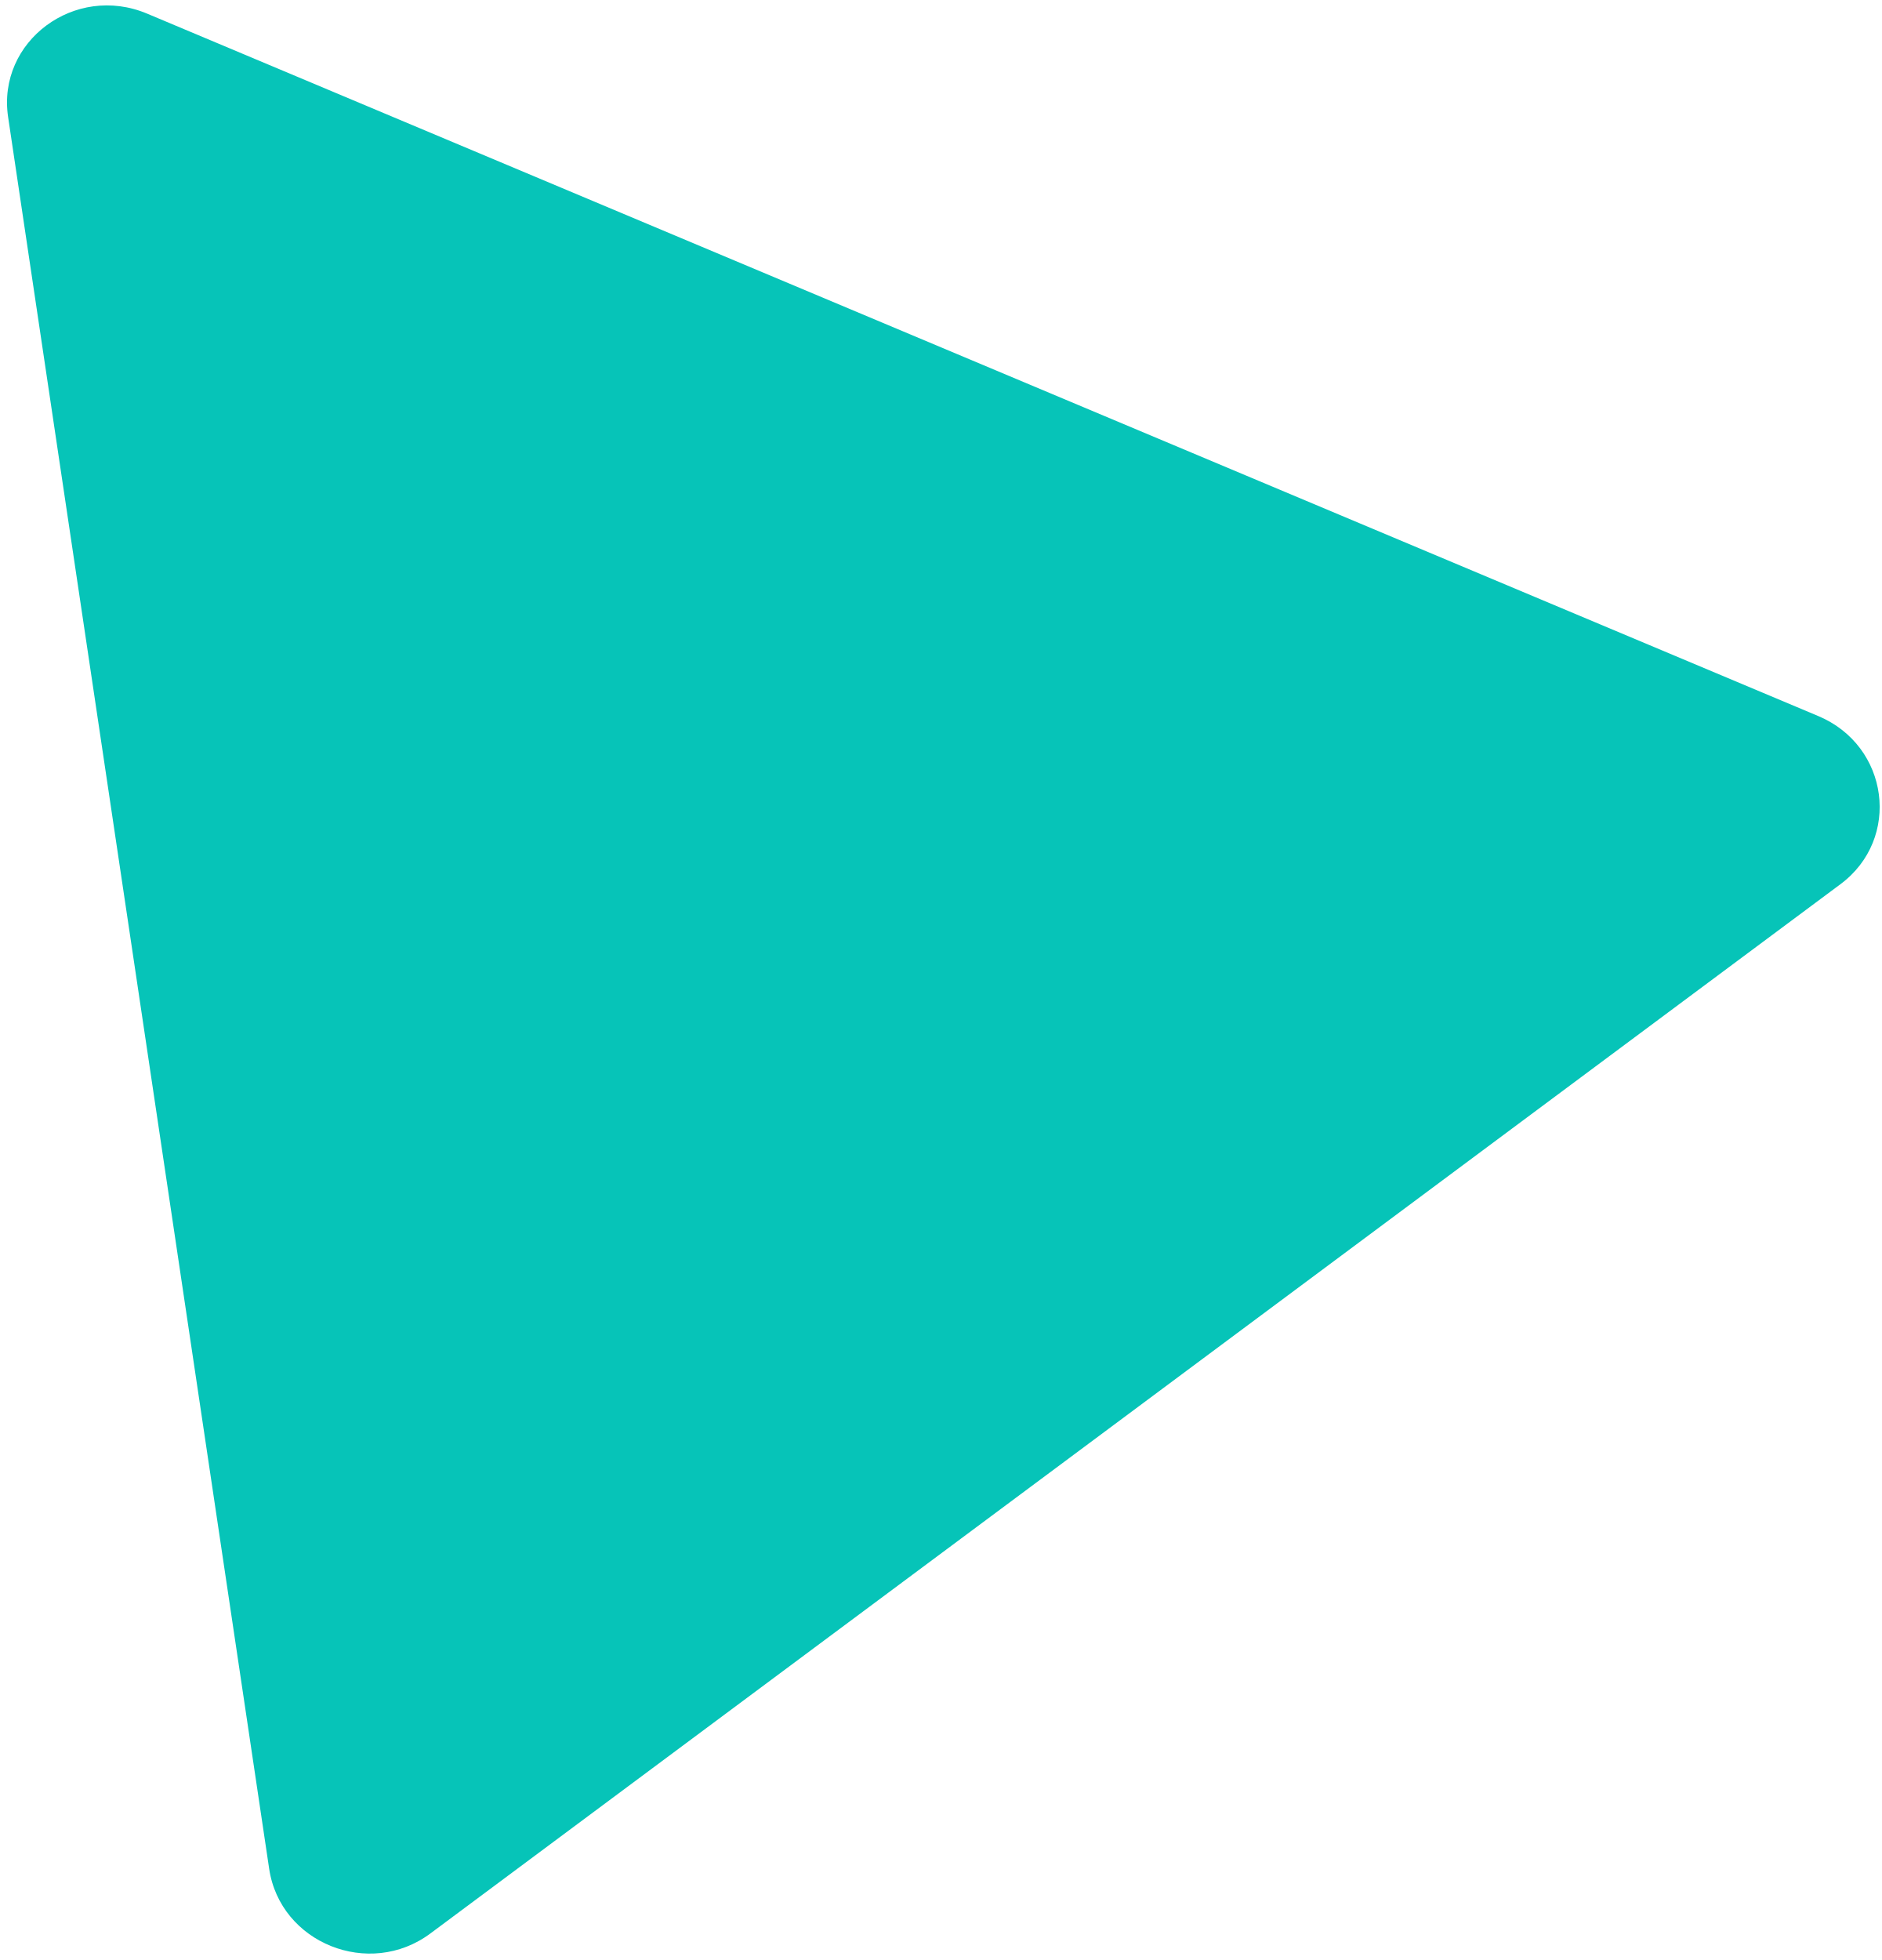
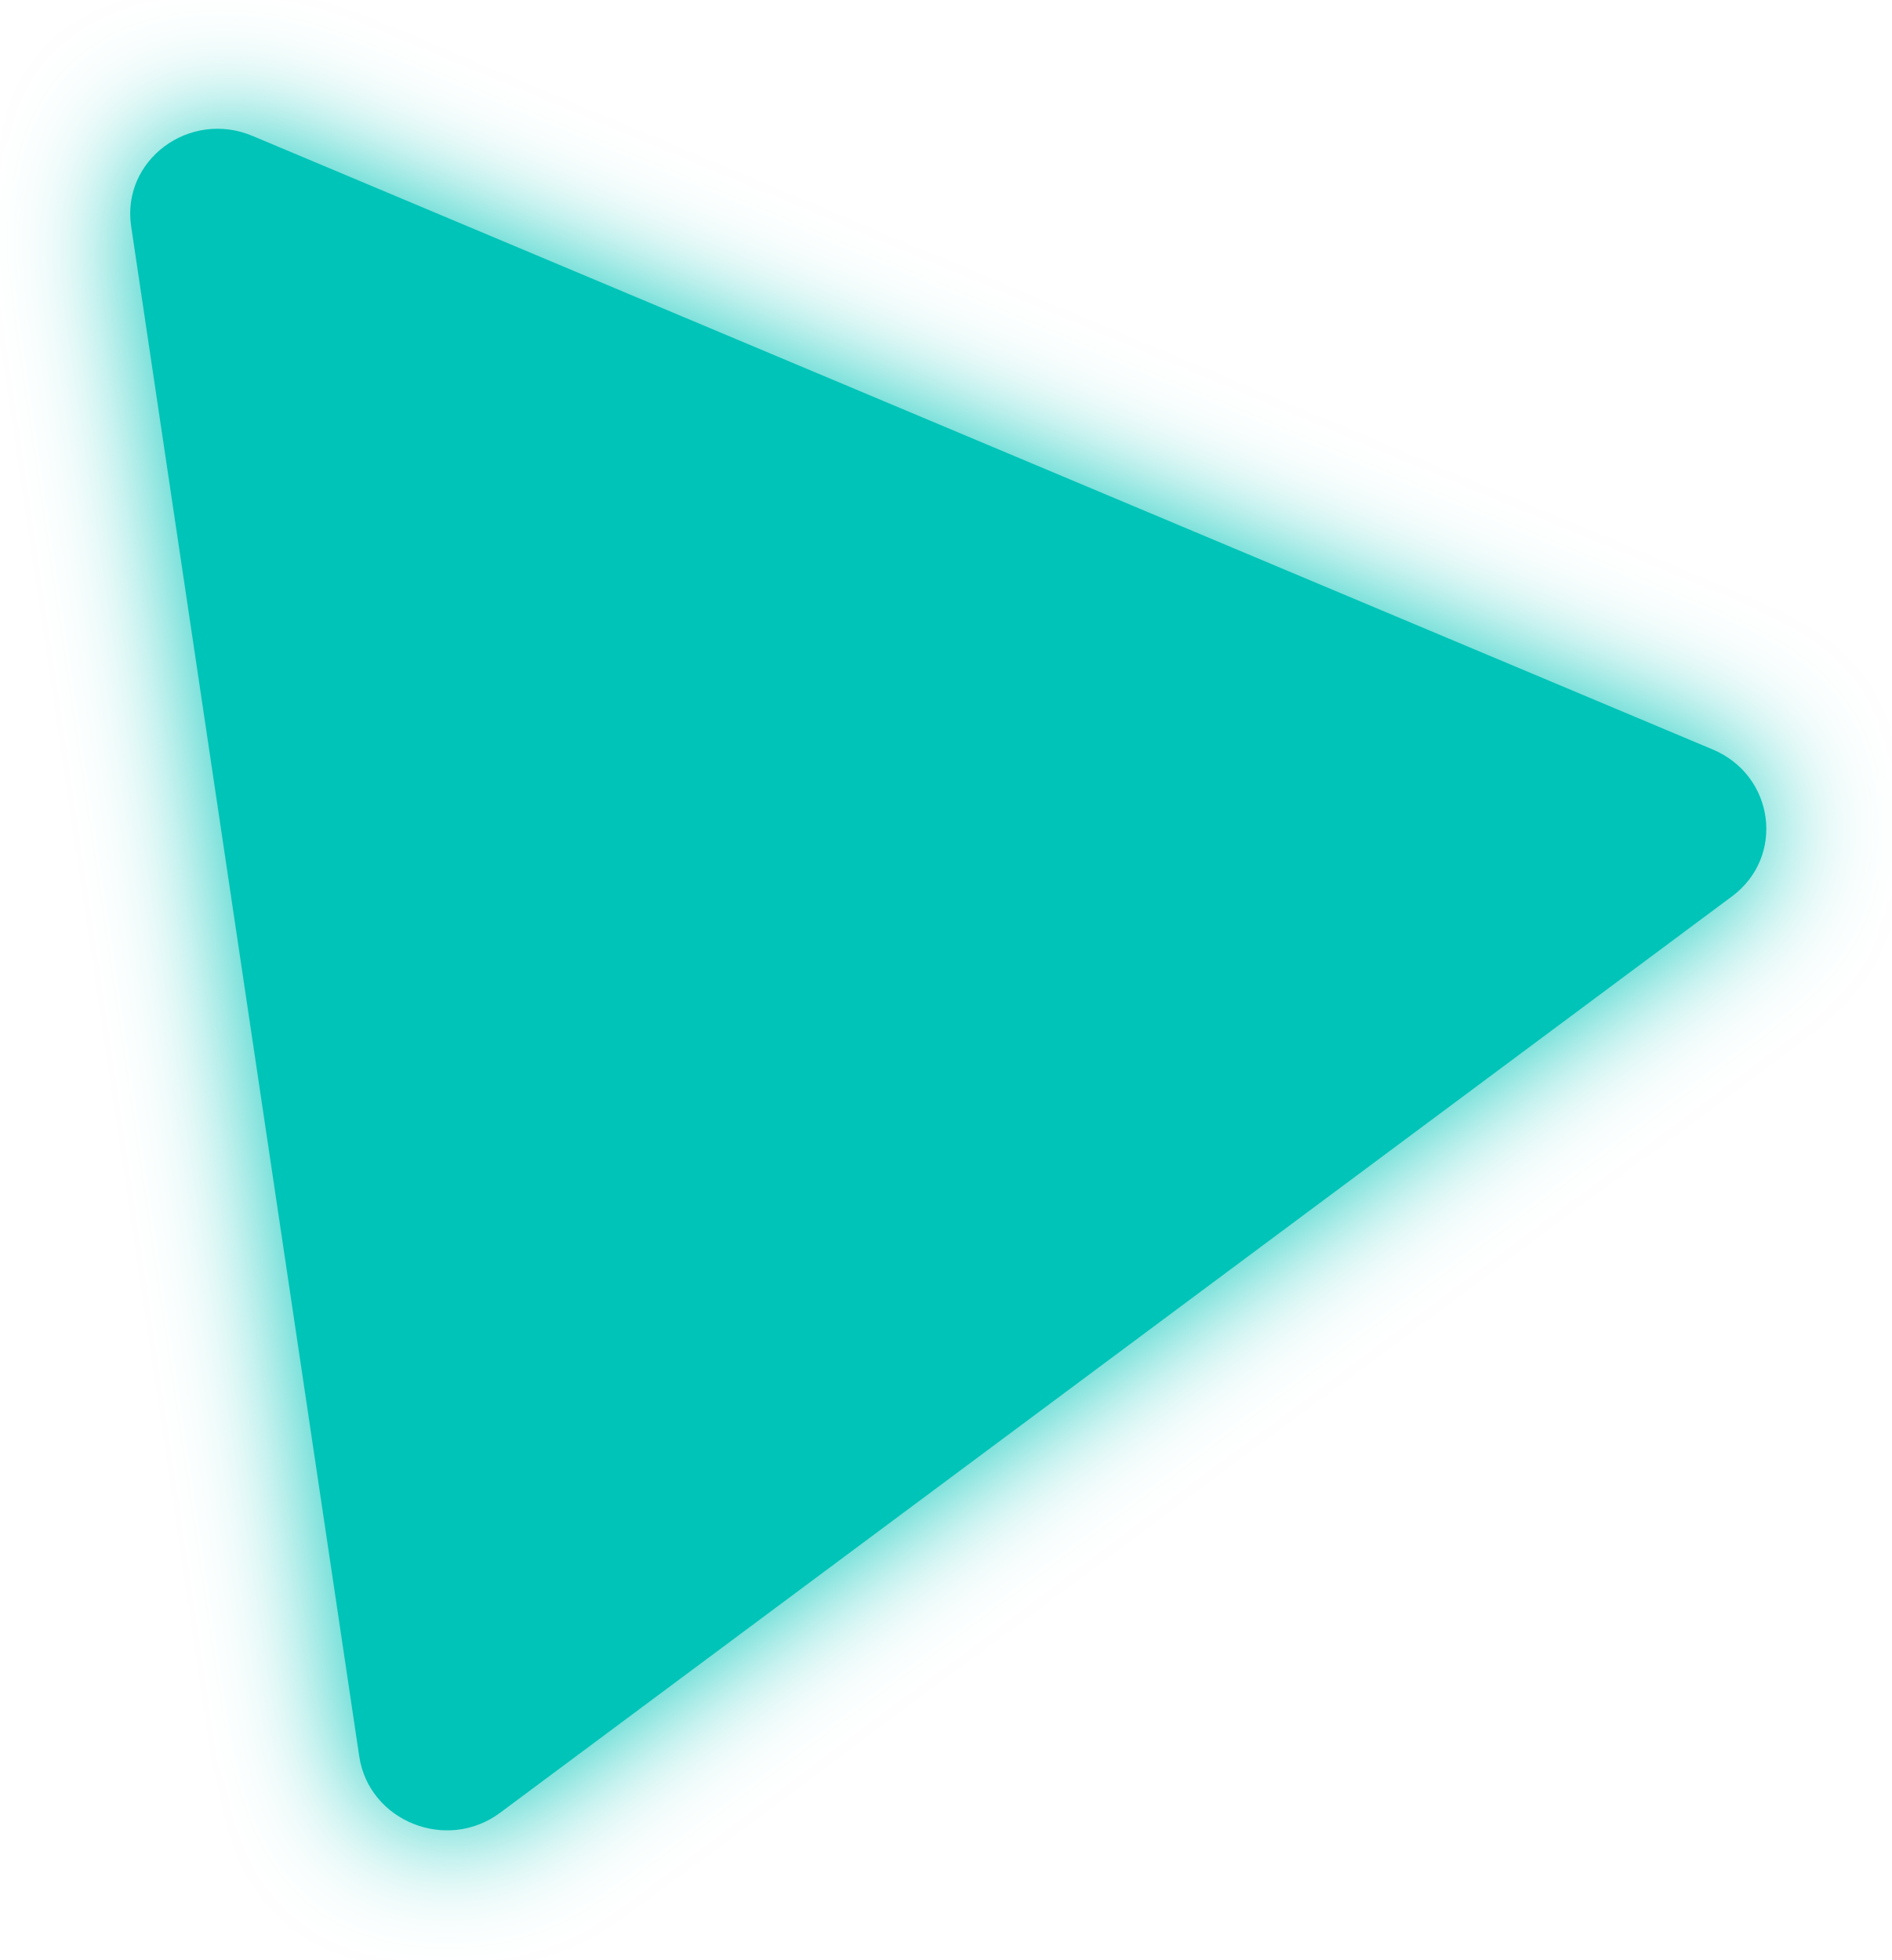
- <svg xmlns="http://www.w3.org/2000/svg" width="265" height="276" viewBox="0 0 265 276" fill="none">
-   <path fill-rule="evenodd" clip-rule="evenodd" d="M20.72 1.919C10.541 -2.359 -0.448 5.816 1.143 16.484L37.911 263.159C39.471 273.626 52.018 278.661 60.609 272.269L259.218 124.509C267.81 118.117 266.085 105.03 256.098 100.833L20.72 1.919Z" fill="#06C4B8" />
+ <svg xmlns="http://www.w3.org/2000/svg" width="305" height="316" viewBox="-20 -20 305 316" fill="none">
+   <path fill-rule="evenodd" clip-rule="evenodd" d="M20.72 1.919C10.541 -2.359 -0.448 5.816 1.143 16.484L37.911 263.159C39.471 273.626 52.018 278.661 60.609 272.269L259.218 124.509C267.81 118.117 266.085 105.03 256.098 100.833L20.72 1.919Z" fill="#06C4B8" filter="url(#shadow)" />
+   <filter id="shadow" width="200%" height="200%" x="-50%" y="-50%">
+     <feOffset dx="0" dy="0" in="SourceGraphic" result="offOut" />
+     <feGaussianBlur in="offOut" result="blurOut" stdDeviation="10" />
+     <feBlend in="SourceGraphic" in2="blurOut" mode="normal" />
+   </filter>
</svg>
